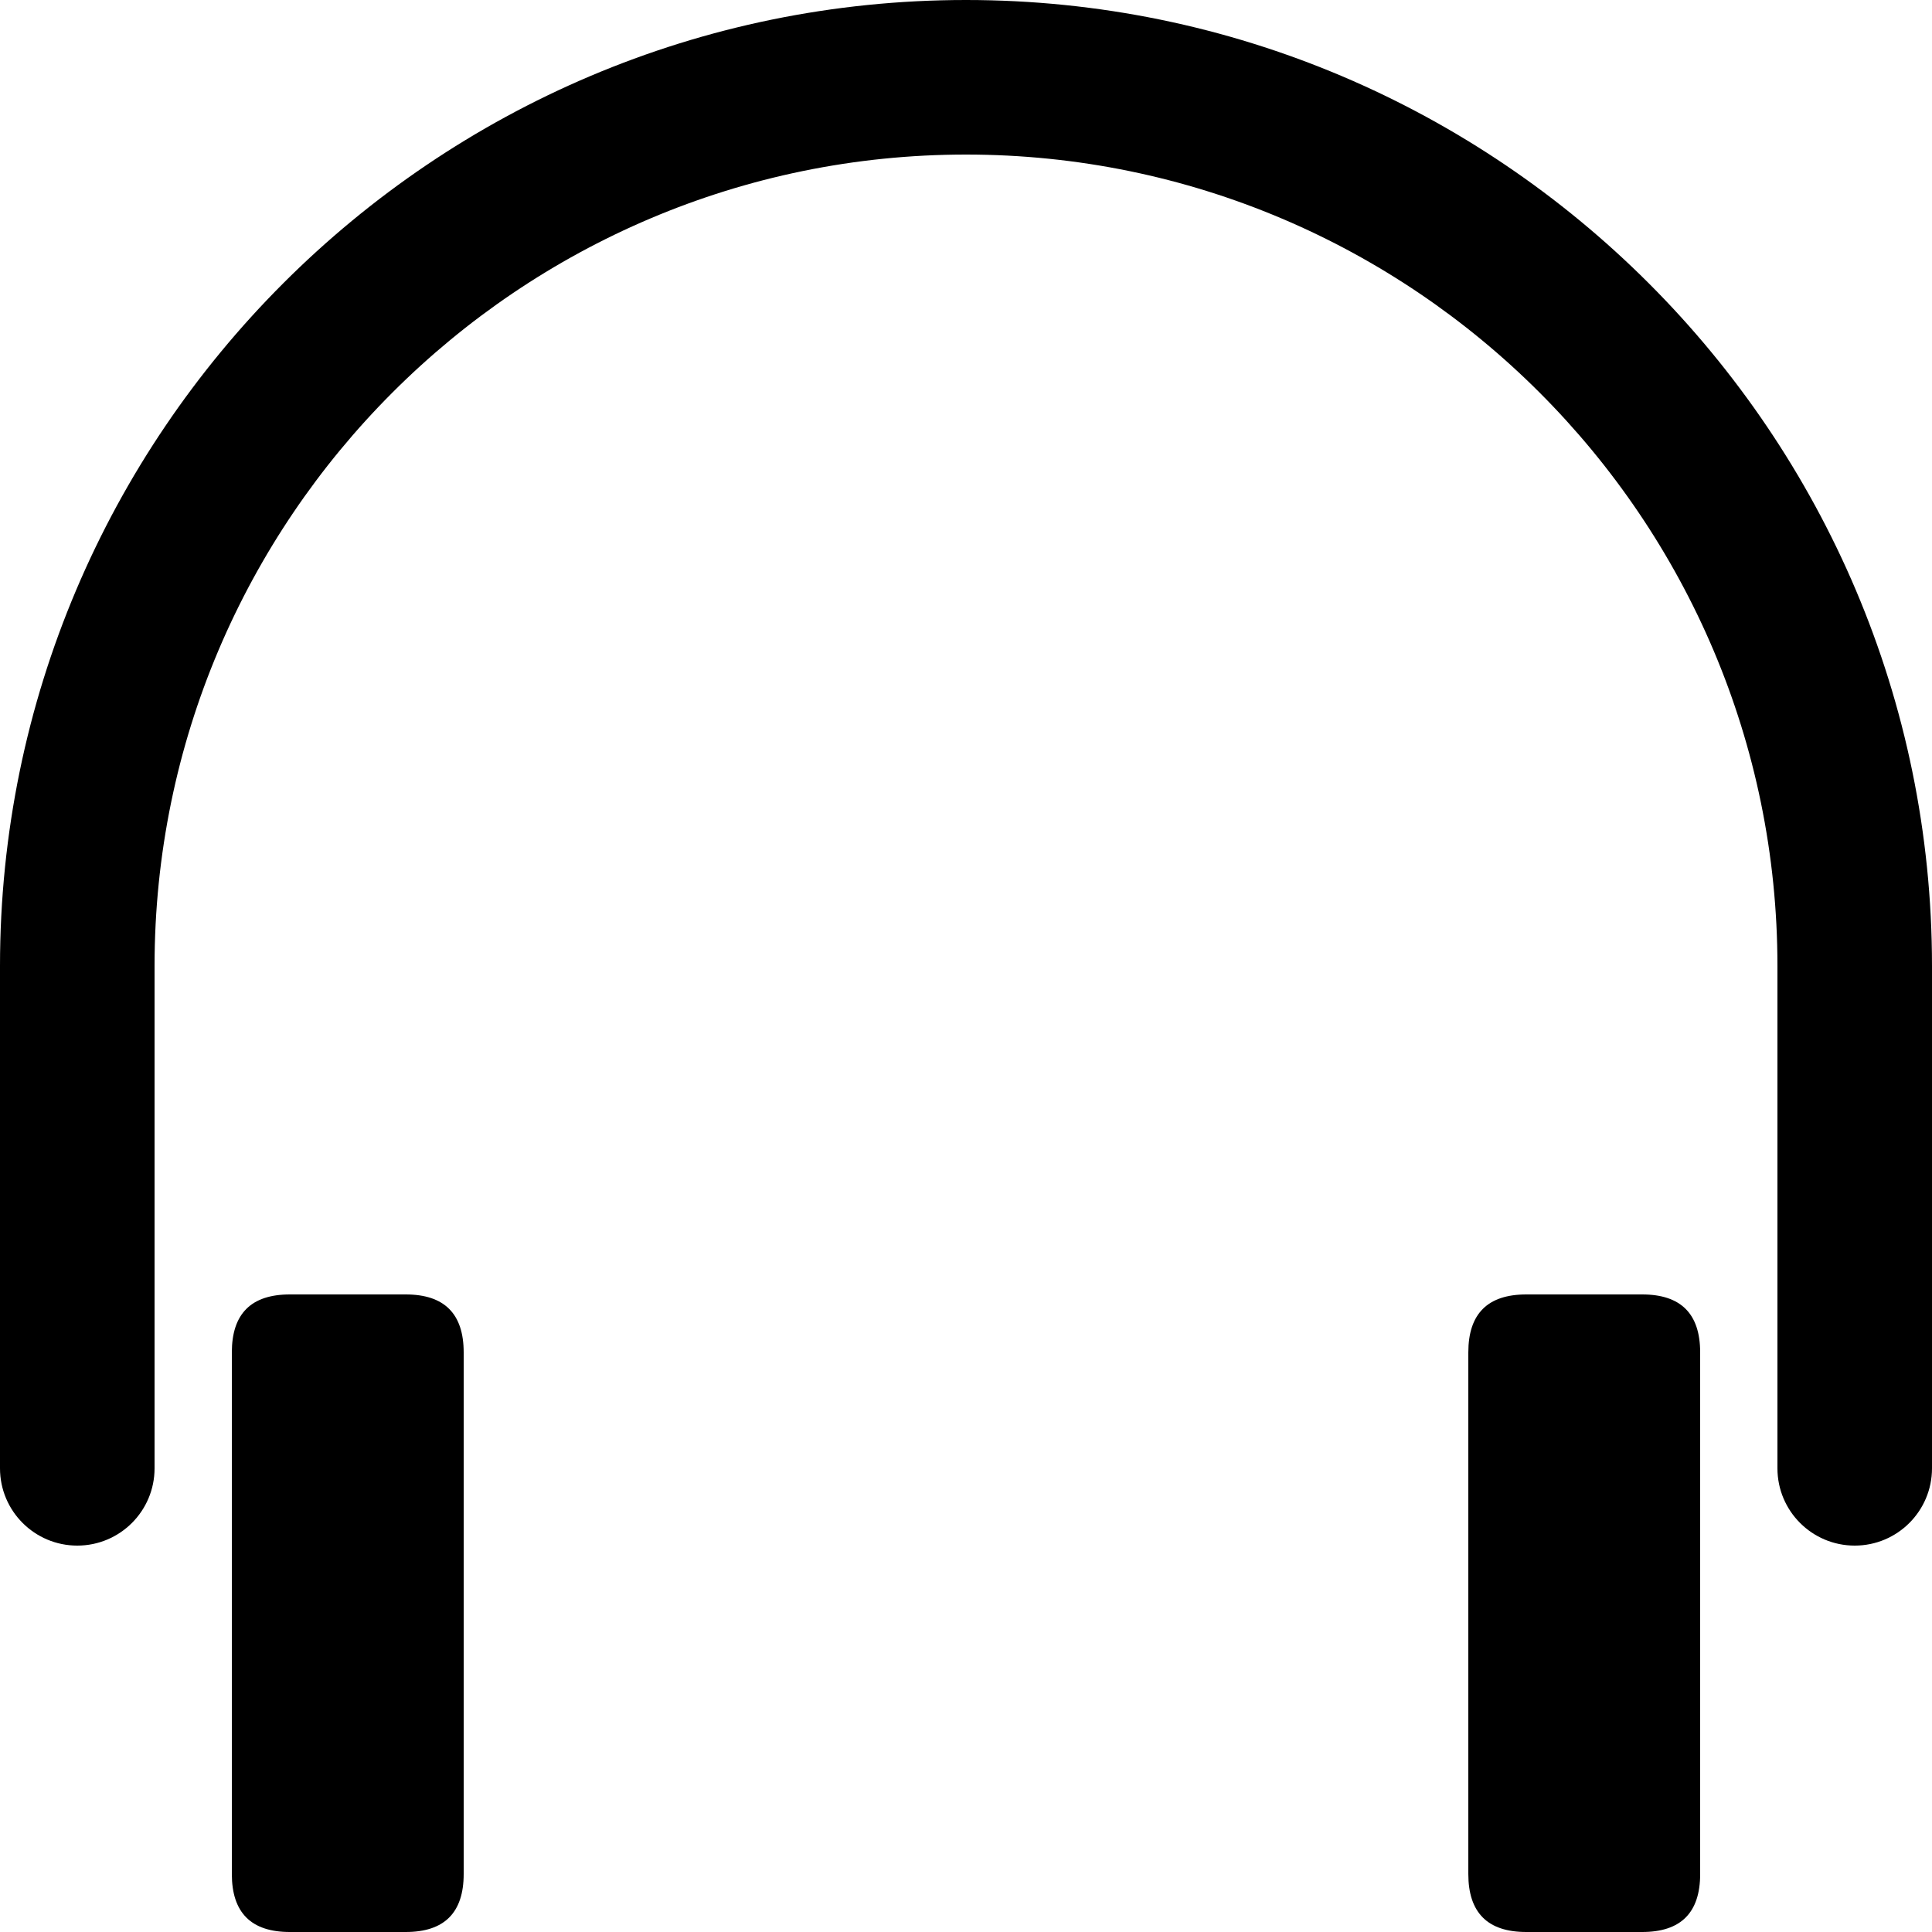
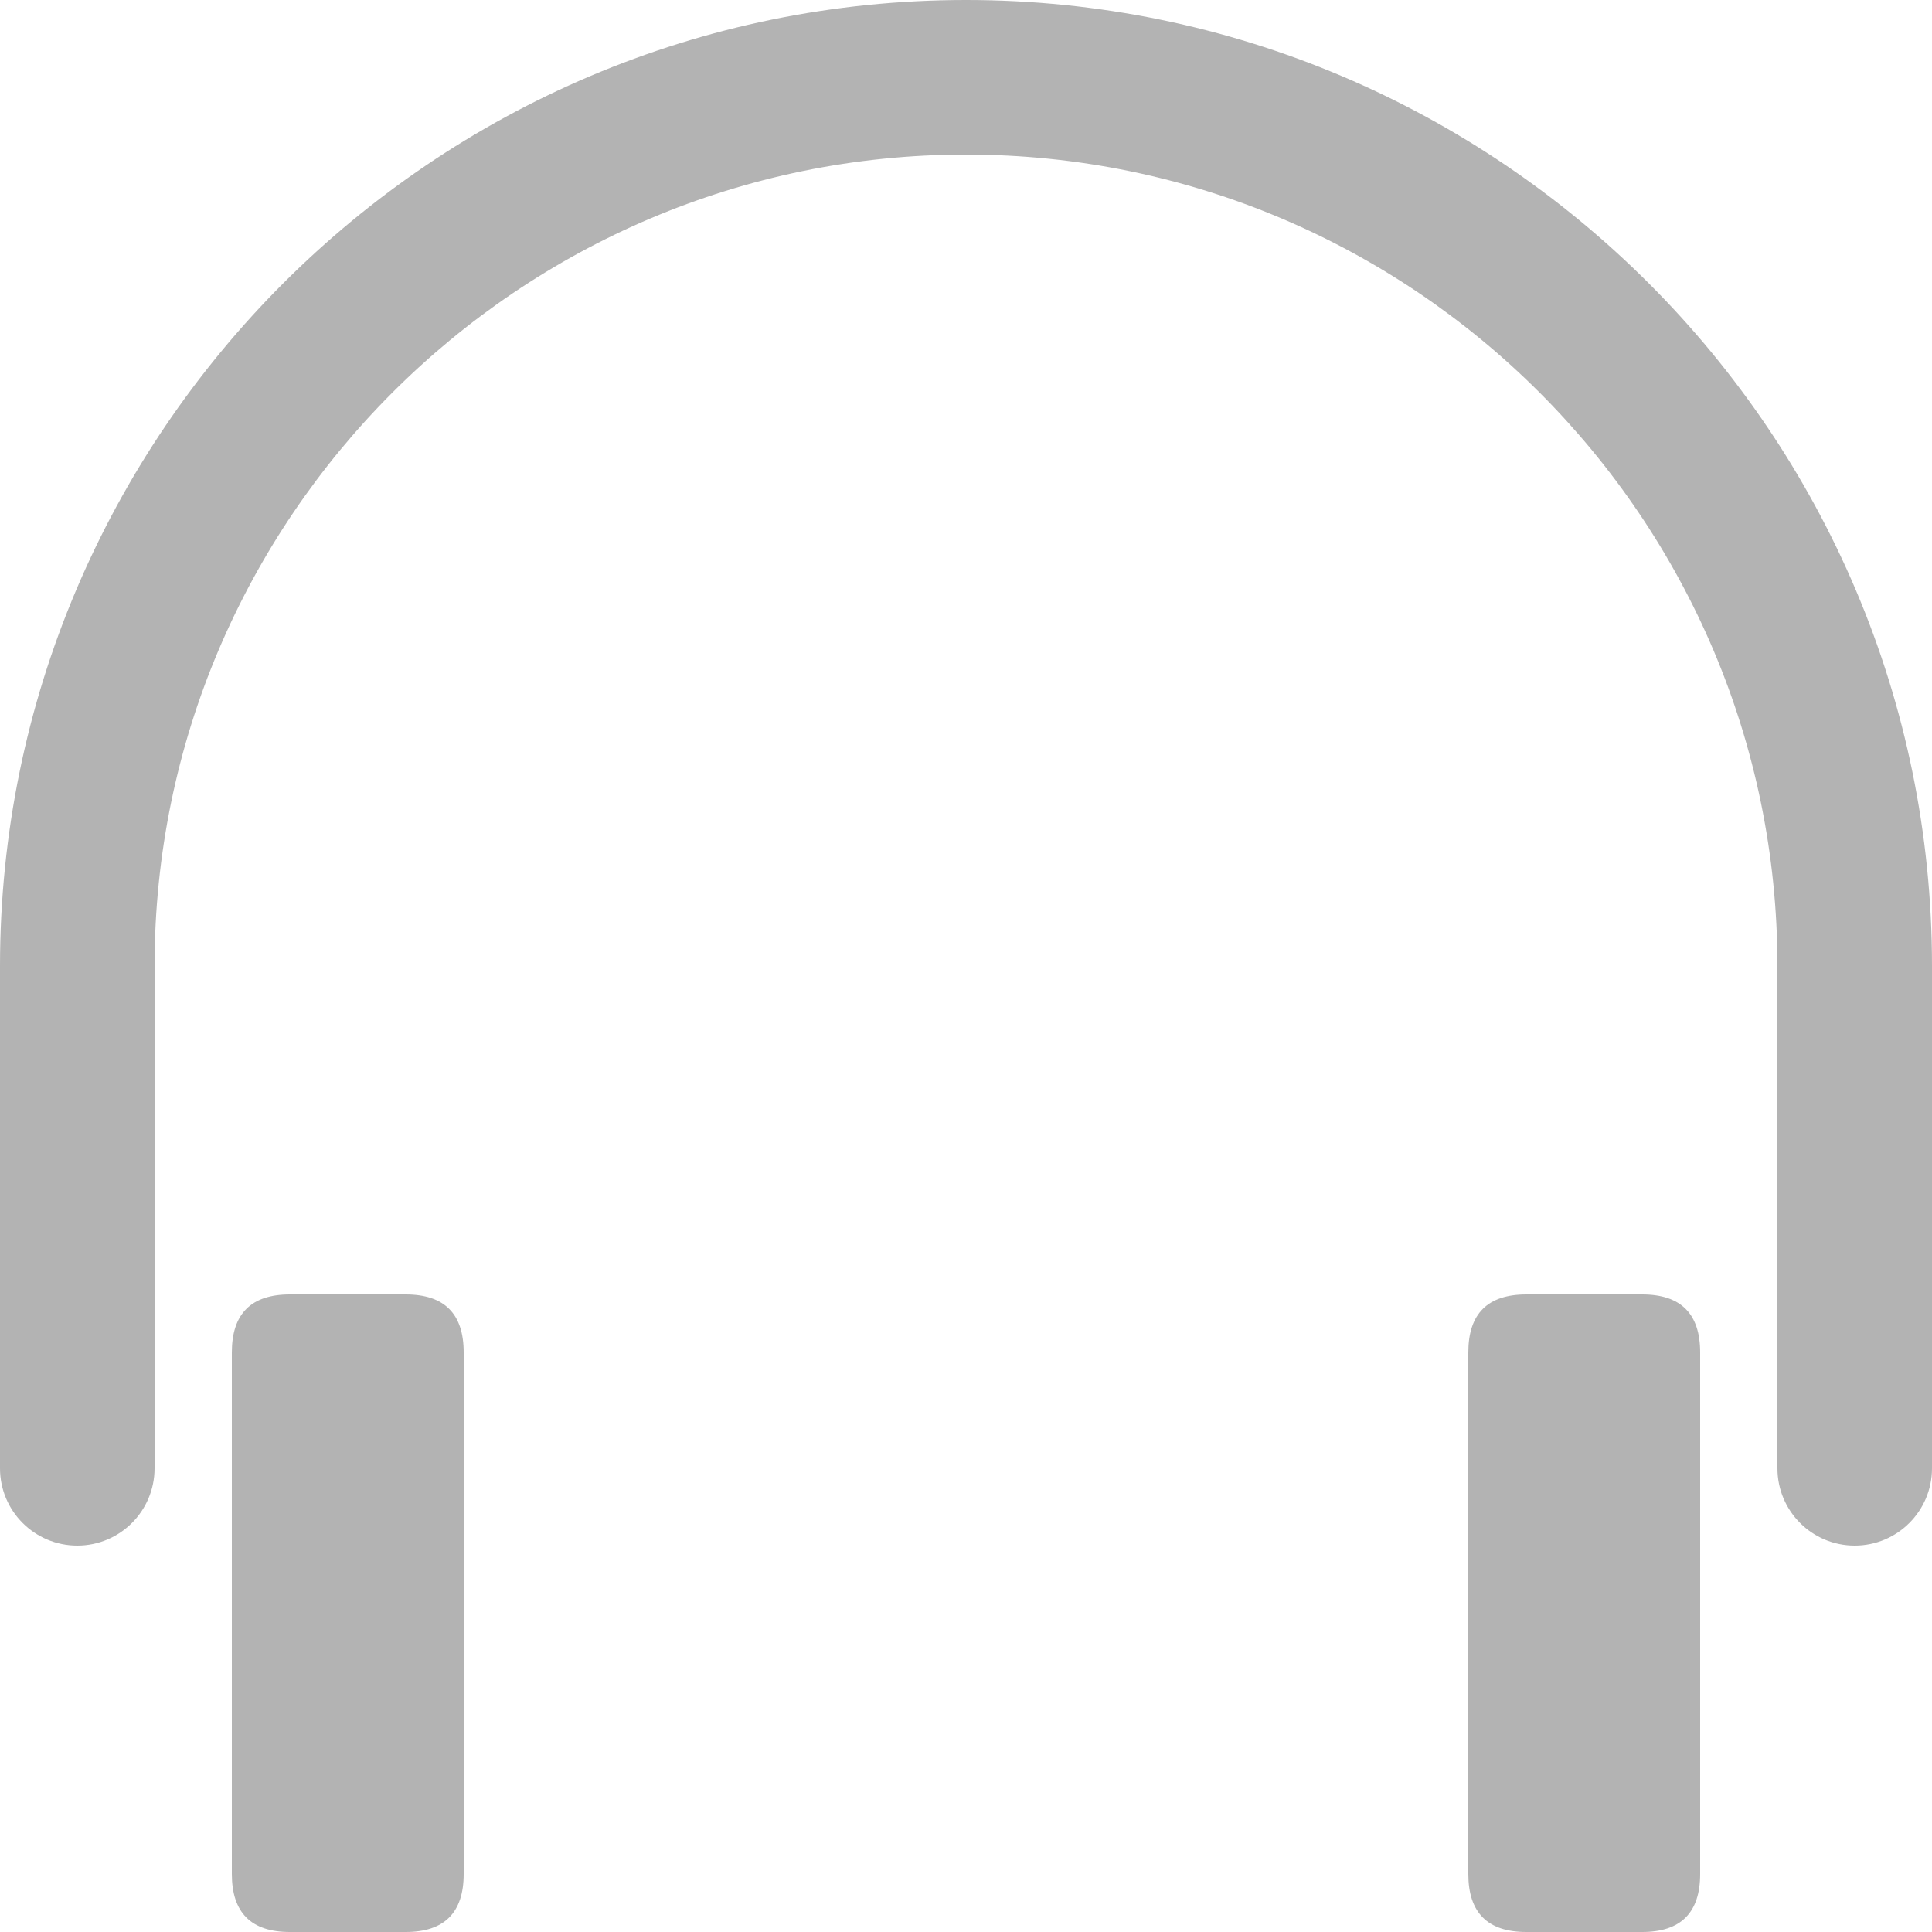
<svg xmlns="http://www.w3.org/2000/svg" version="1.1" x="0px" y="0px" viewBox="0 0 100 100" enable-background="new 0 0 100 100" xml:space="preserve" style="max-width:100%" height="100%">
-   <path d="M50,0C22.43,0,0,22.43,0,50v26c0,2.209,1.791,4,4,4s4-1.791,4-4V50C8,26.841,26.841,8,50,8s42,18.841,42,42v26  c0,2.209,1.791,4,4,4s4-1.791,4-4V50C100,22.43,77.57,0,50,0z" style="" fill="currentColor" />
-   <path d="M21.001,67c-0.455,0-5.547,0-6.002,0C13,67,12,68,12,70c0,5.438,0,20.534,0,26.999C12,99,13,100,14.999,100  c0.63,0,5.372,0,6.002,0C23,100,24,99,24,96.999c0-6.465,0-21.561,0-26.999C24,68,23,67,21.001,67z" style="" fill="currentColor" />
-   <path d="M85.001,67c-0.455,0-5.547,0-6.002,0C77,67,76,68,76,70c0,5.438,0,20.534,0,26.999C76,99,77,100,78.999,100  c0.63,0,5.372,0,6.002,0C87,100,88,99,88,96.999c0-6.465,0-21.561,0-26.999C88,68,87,67,85.001,67z" style="" fill="currentColor" />
+   <path d="M50,0C22.43,0,0,22.43,0,50v26c0,2.209,1.791,4,4,4s4-1.791,4-4V50C8,26.841,26.841,8,50,8s42,18.841,42,42v26  c0,2.209,1.791,4,4,4s4-1.791,4-4V50C100,22.43,77.57,0,50,0z" style="" fill="#b3b3b3" />
+   <path d="M21.001,67c-0.455,0-5.547,0-6.002,0C13,67,12,68,12,70c0,5.438,0,20.534,0,26.999C12,99,13,100,14.999,100  c0.63,0,5.372,0,6.002,0C23,100,24,99,24,96.999c0-6.465,0-21.561,0-26.999C24,68,23,67,21.001,67z" style="" fill="#b3b3b3" />
+   <path d="M85.001,67c-0.455,0-5.547,0-6.002,0C77,67,76,68,76,70c0,5.438,0,20.534,0,26.999C76,99,77,100,78.999,100  c0.63,0,5.372,0,6.002,0C87,100,88,99,88,96.999c0-6.465,0-21.561,0-26.999C88,68,87,67,85.001,67z" style="" fill="#b3b3b3" />
</svg>
